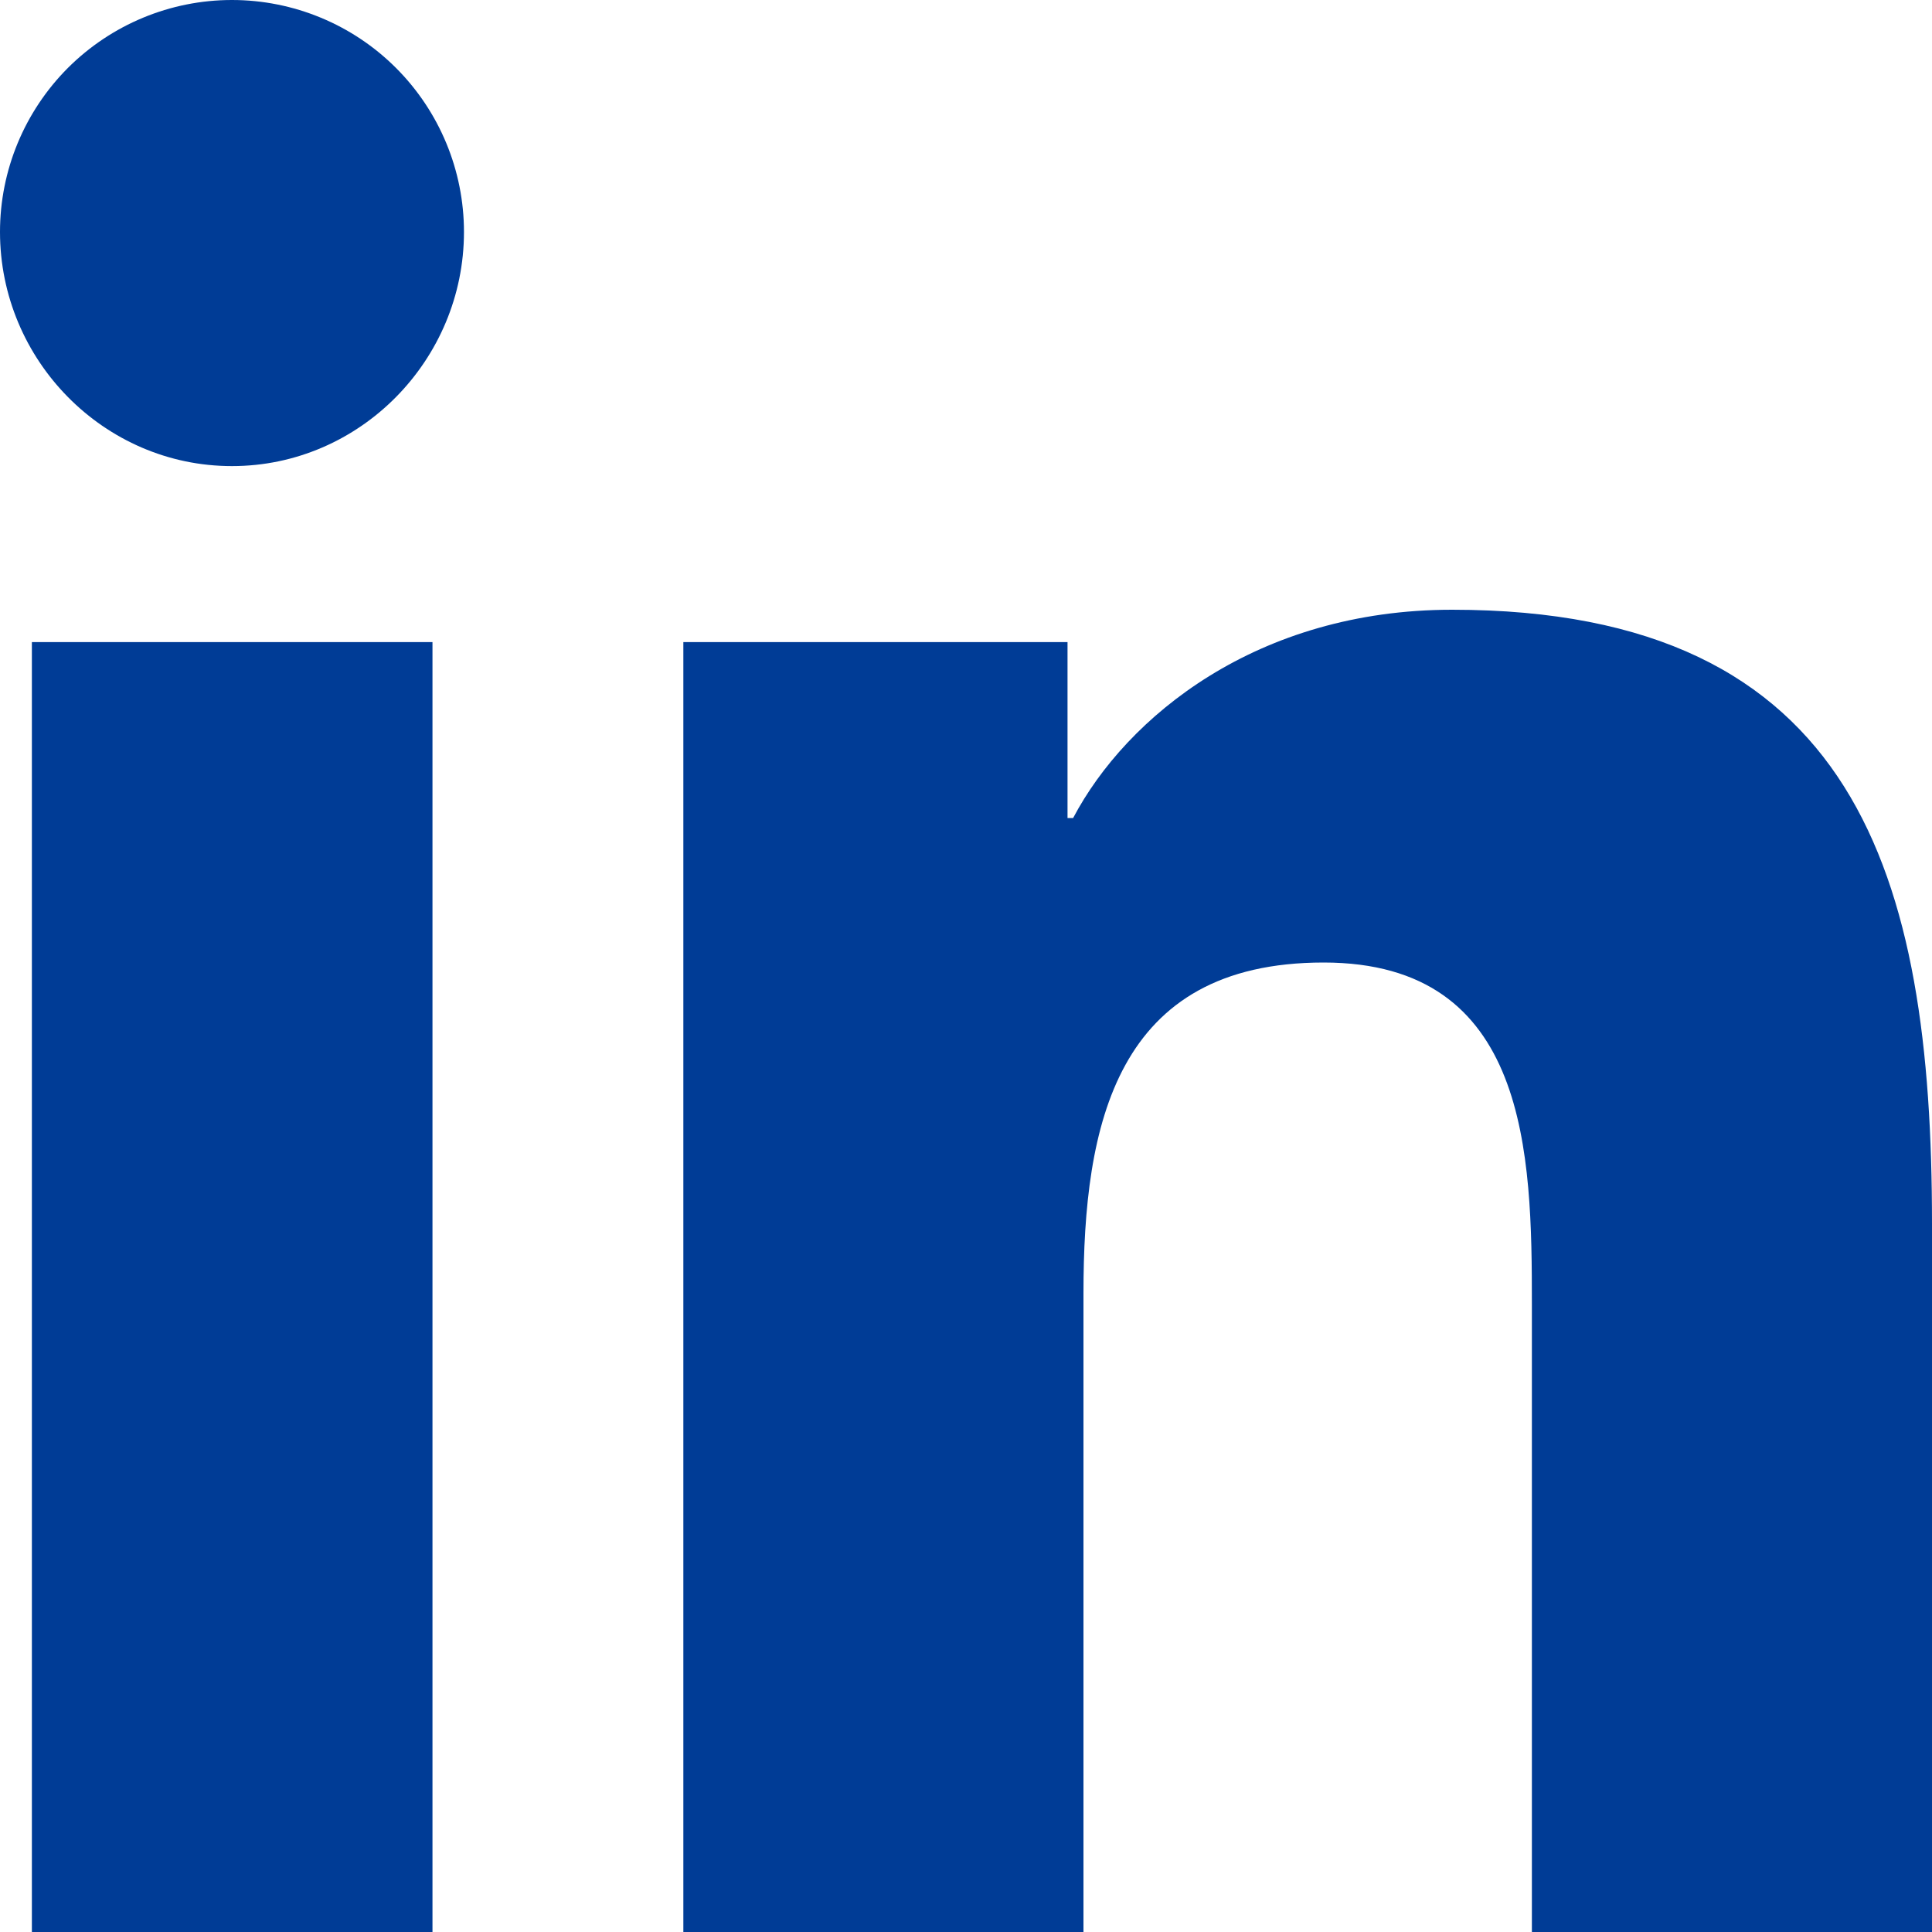
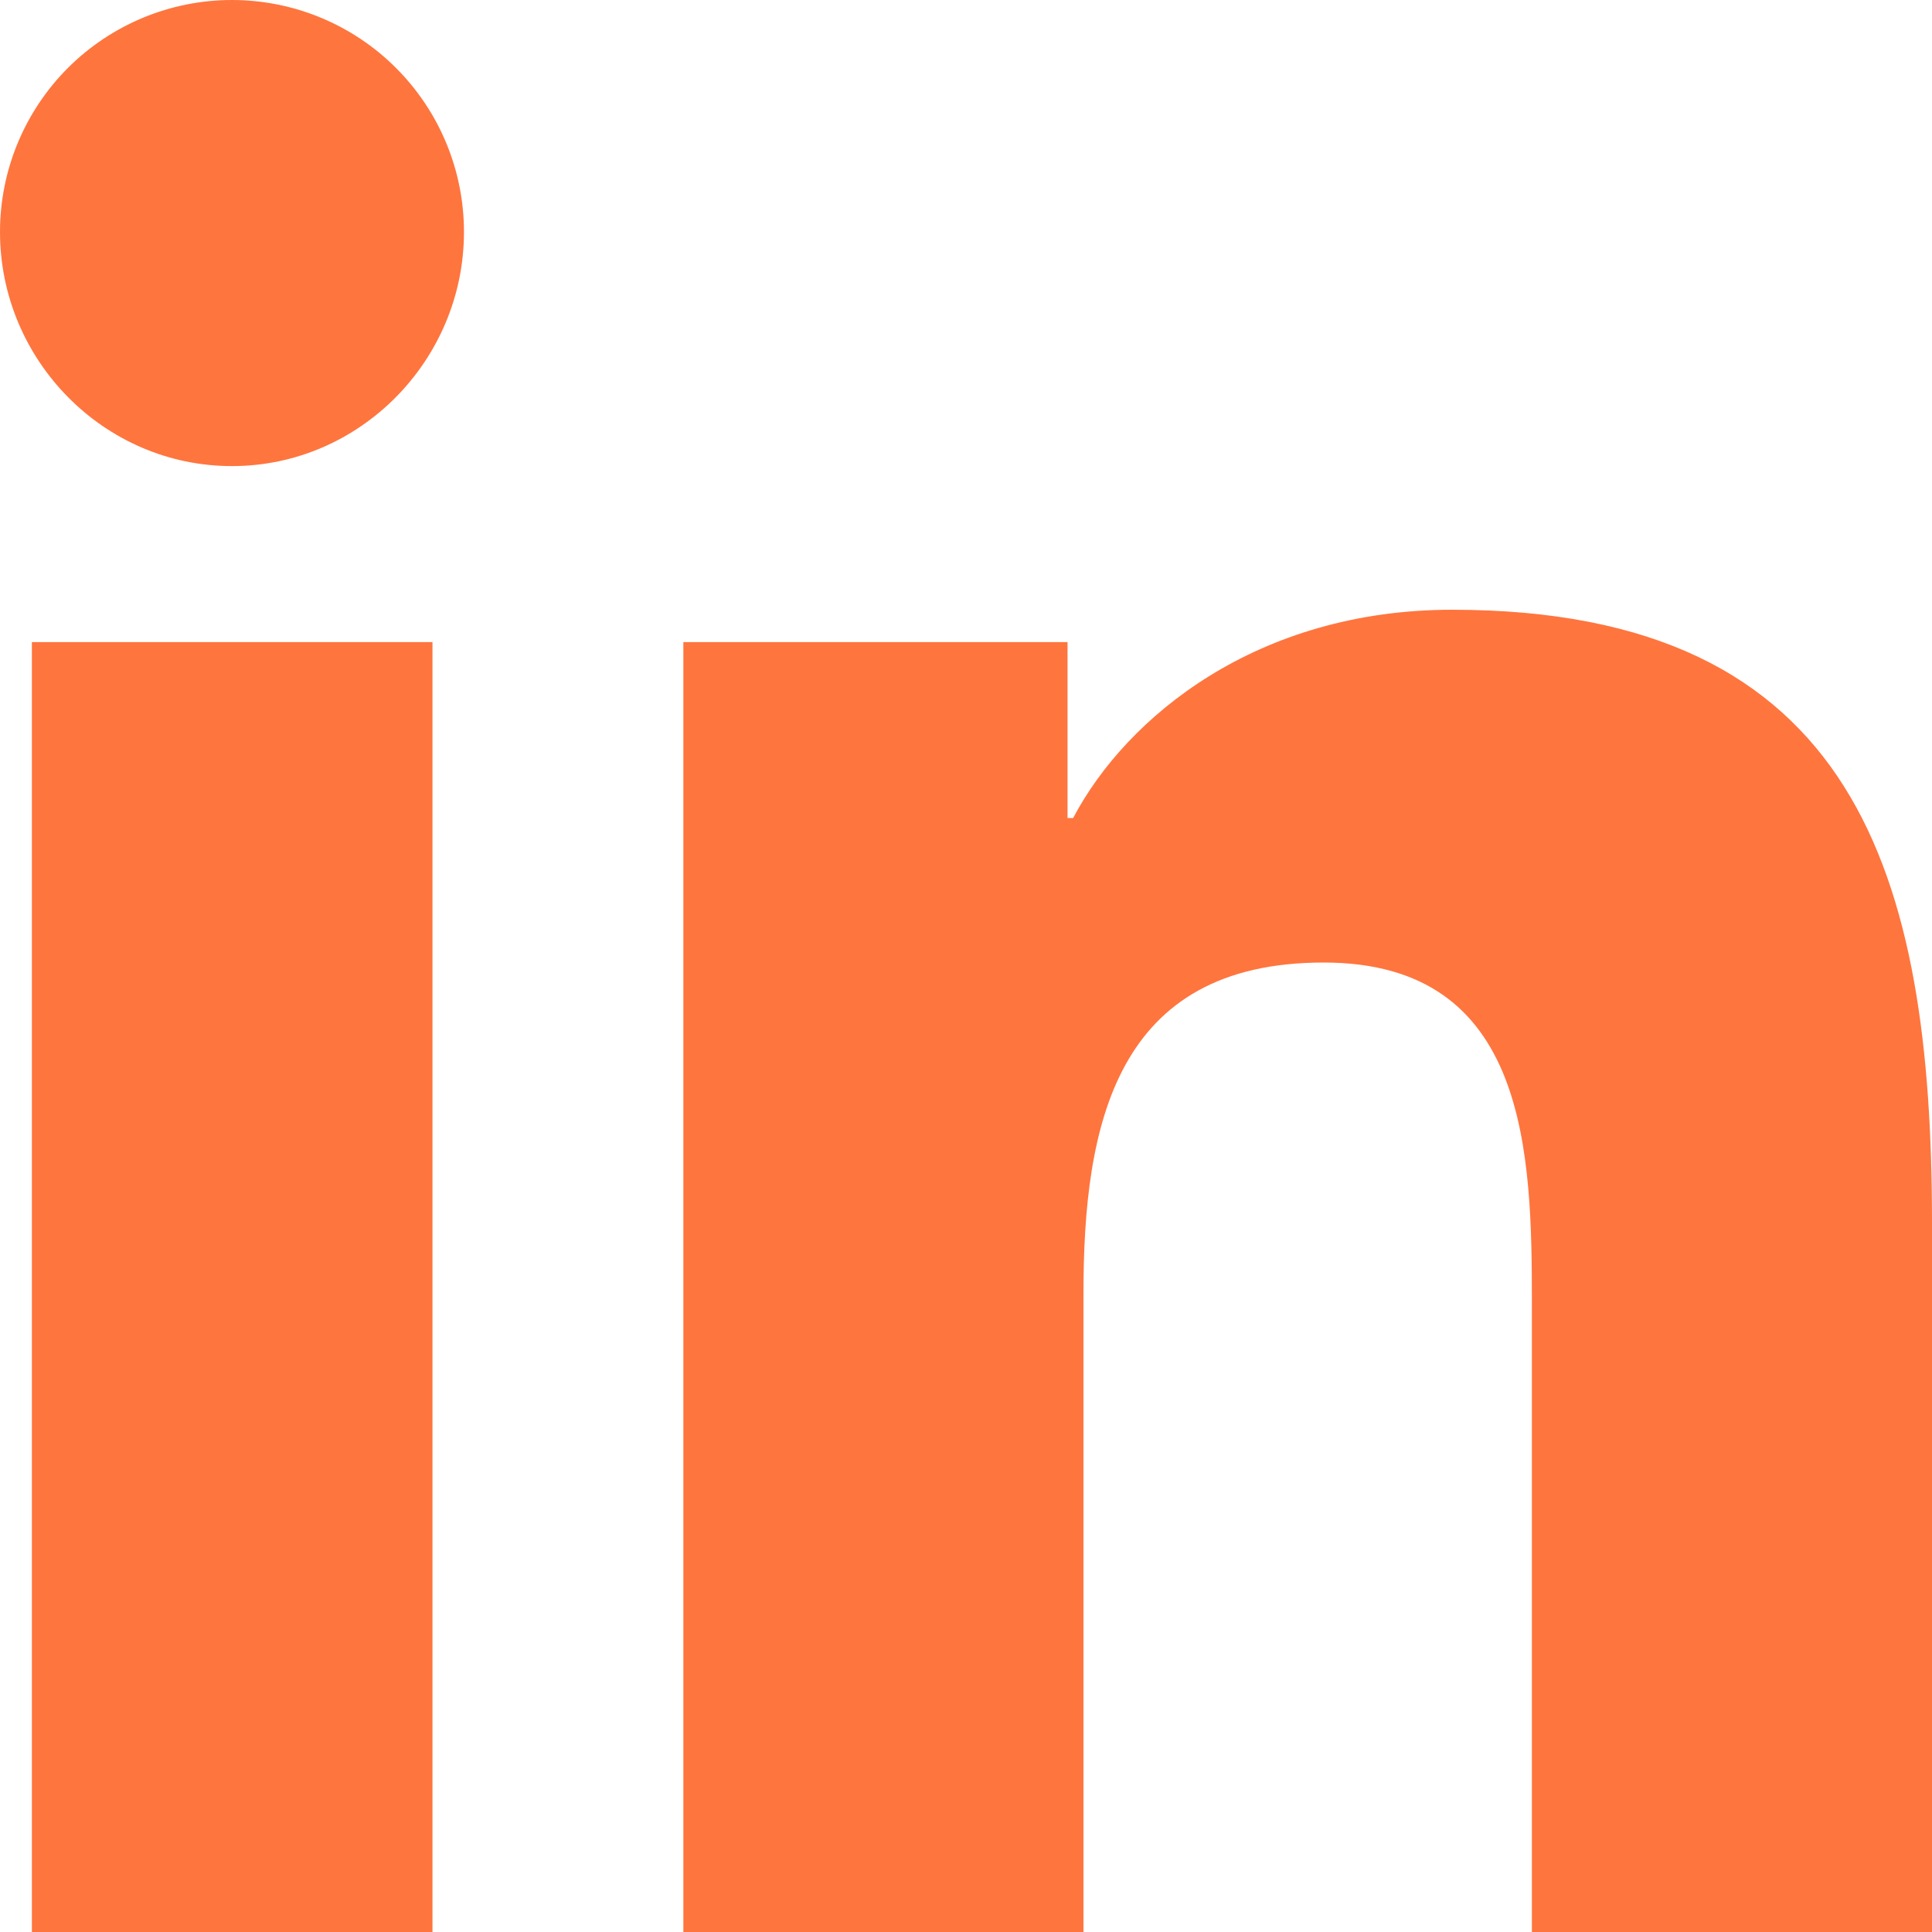
<svg xmlns="http://www.w3.org/2000/svg" width="20" height="20" viewBox="0 0 20 20" fill="none">
-   <path d="M4.477 20H0.33V6.647H4.477V20ZM2.401 4.825C1.075 4.825 0 3.727 0 2.401C9.49017e-09 1.764 0.253 1.154 0.703 0.703C1.154 0.253 1.764 0 2.401 0C3.038 0 3.649 0.253 4.099 0.703C4.55 1.154 4.803 1.764 4.803 2.401C4.803 3.727 3.727 4.825 2.401 4.825ZM19.995 20H15.858V13.5C15.858 11.95 15.827 9.964 13.702 9.964C11.546 9.964 11.216 11.647 11.216 13.388V20H7.074V6.647H11.051V8.468H11.109C11.662 7.419 13.015 6.312 15.032 6.312C19.229 6.312 20 9.075 20 12.665V20H19.995Z" fill="#003C96" />
+   <path d="M4.477 20H0.33V6.647H4.477V20ZM2.401 4.825C1.075 4.825 0 3.727 0 2.401C9.49017e-09 1.764 0.253 1.154 0.703 0.703C1.154 0.253 1.764 0 2.401 0C3.038 0 3.649 0.253 4.099 0.703C4.55 1.154 4.803 1.764 4.803 2.401C4.803 3.727 3.727 4.825 2.401 4.825ZM19.995 20H15.858V13.5C15.858 11.95 15.827 9.964 13.702 9.964C11.546 9.964 11.216 11.647 11.216 13.388V20H7.074V6.647H11.051V8.468H11.109C11.662 7.419 13.015 6.312 15.032 6.312C19.229 6.312 20 9.075 20 12.665V20H19.995Z" fill="#ff753e" />
</svg>
